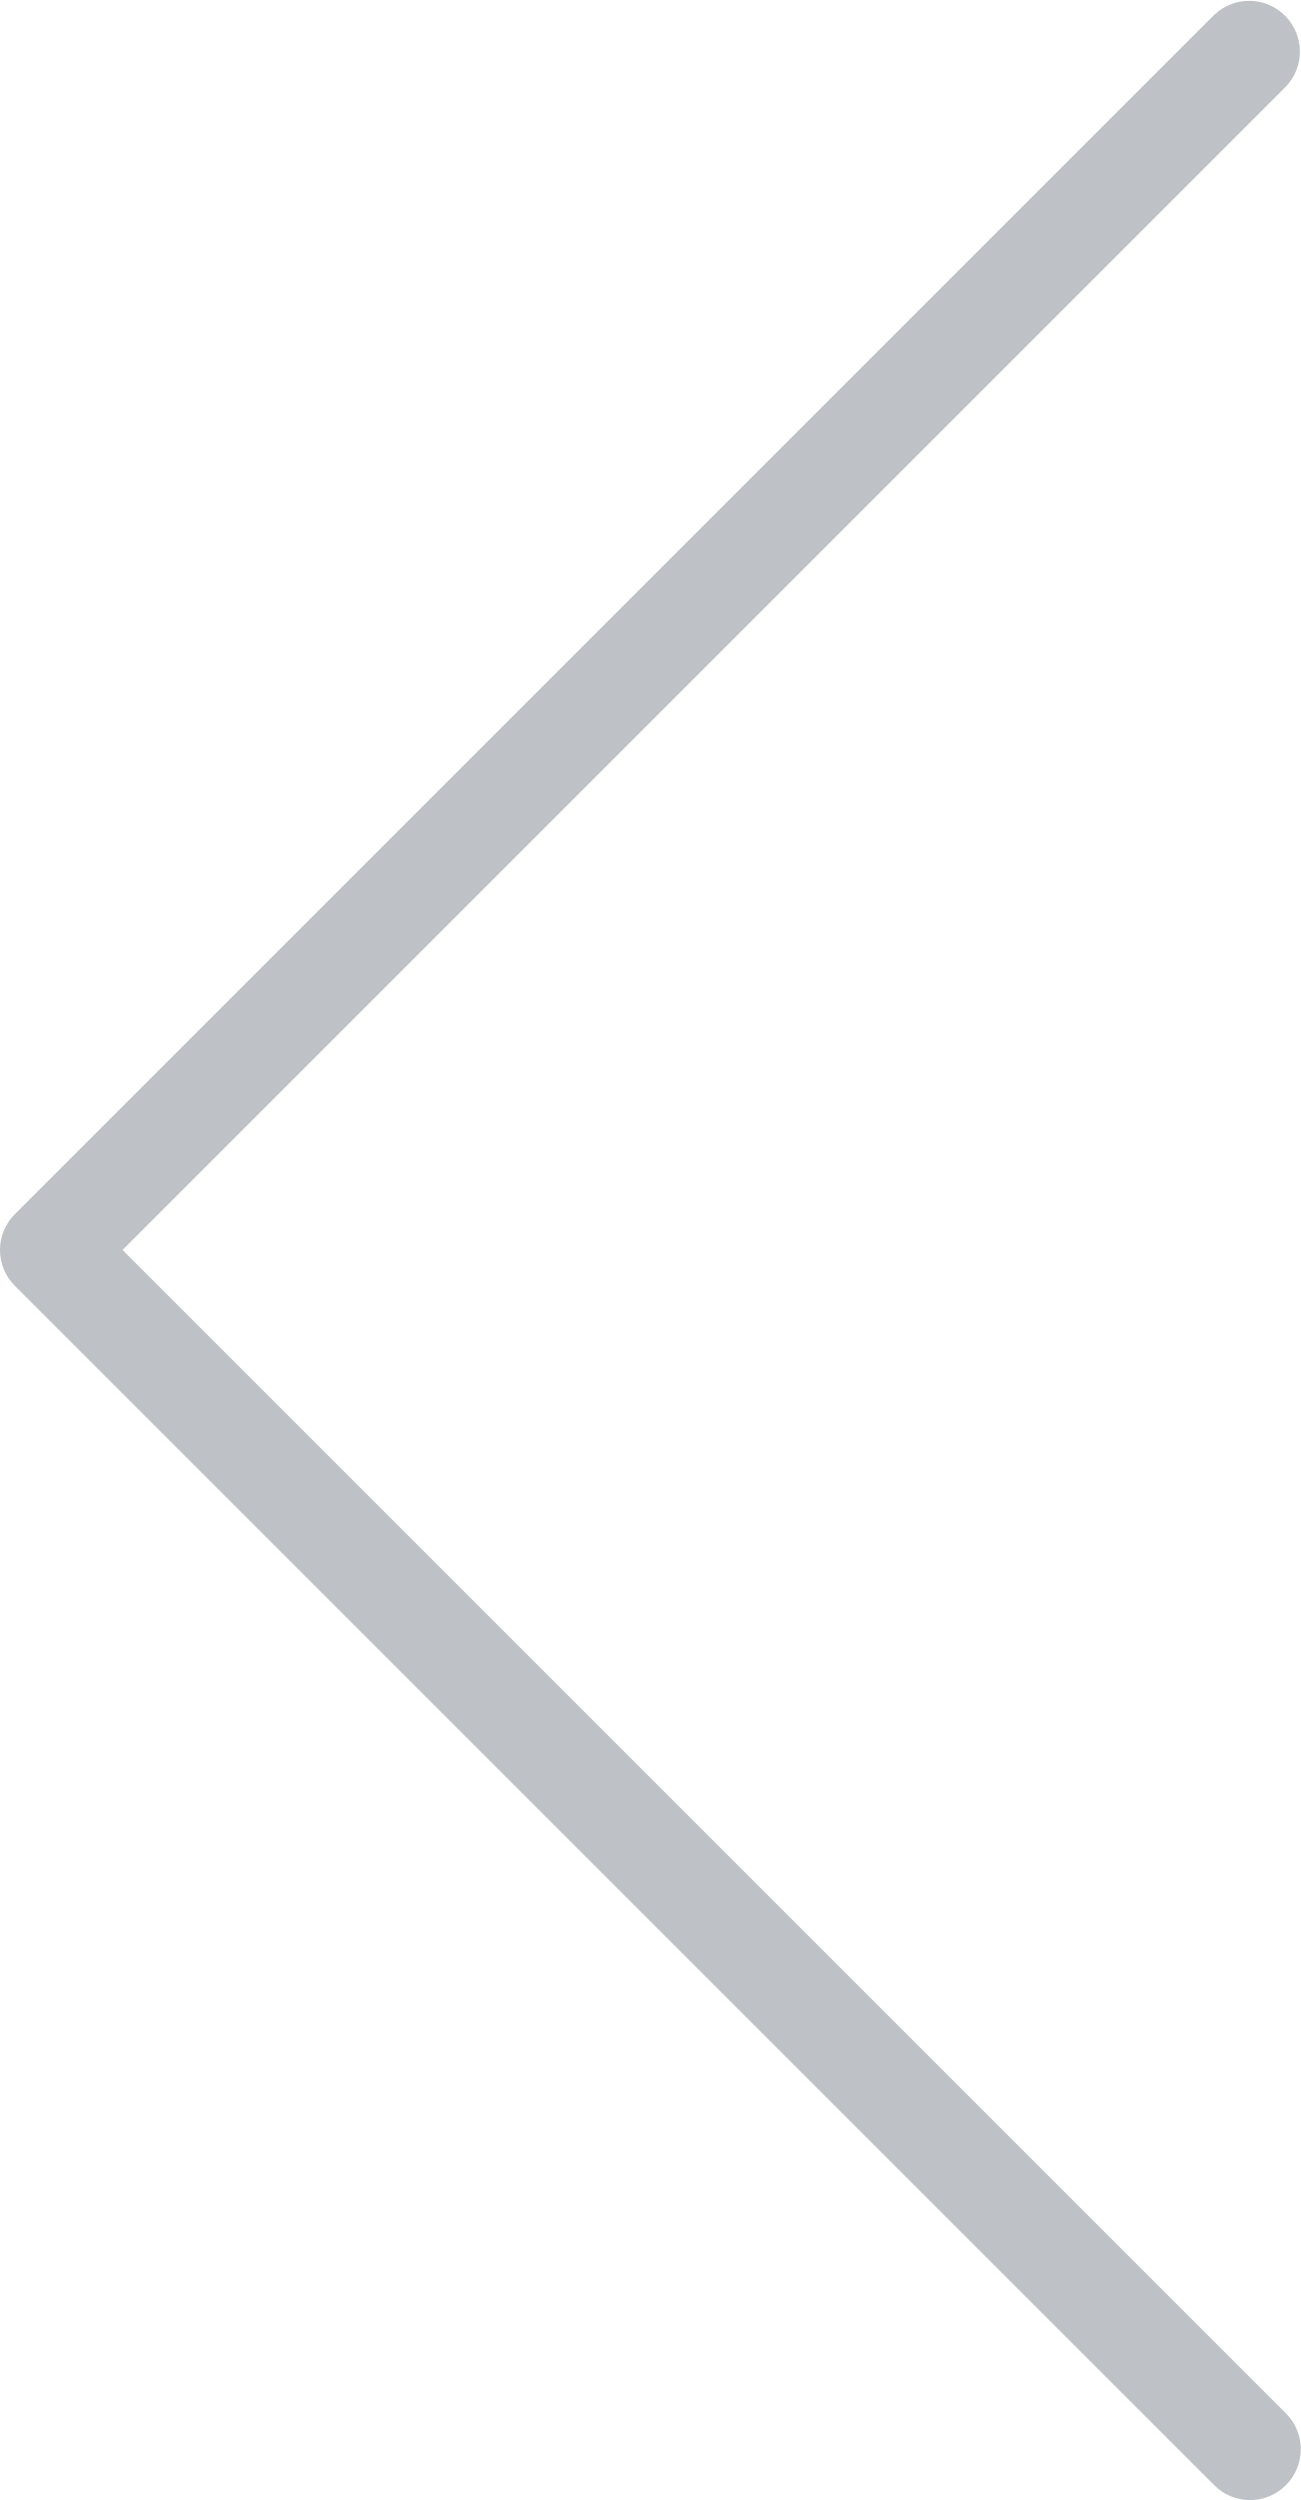
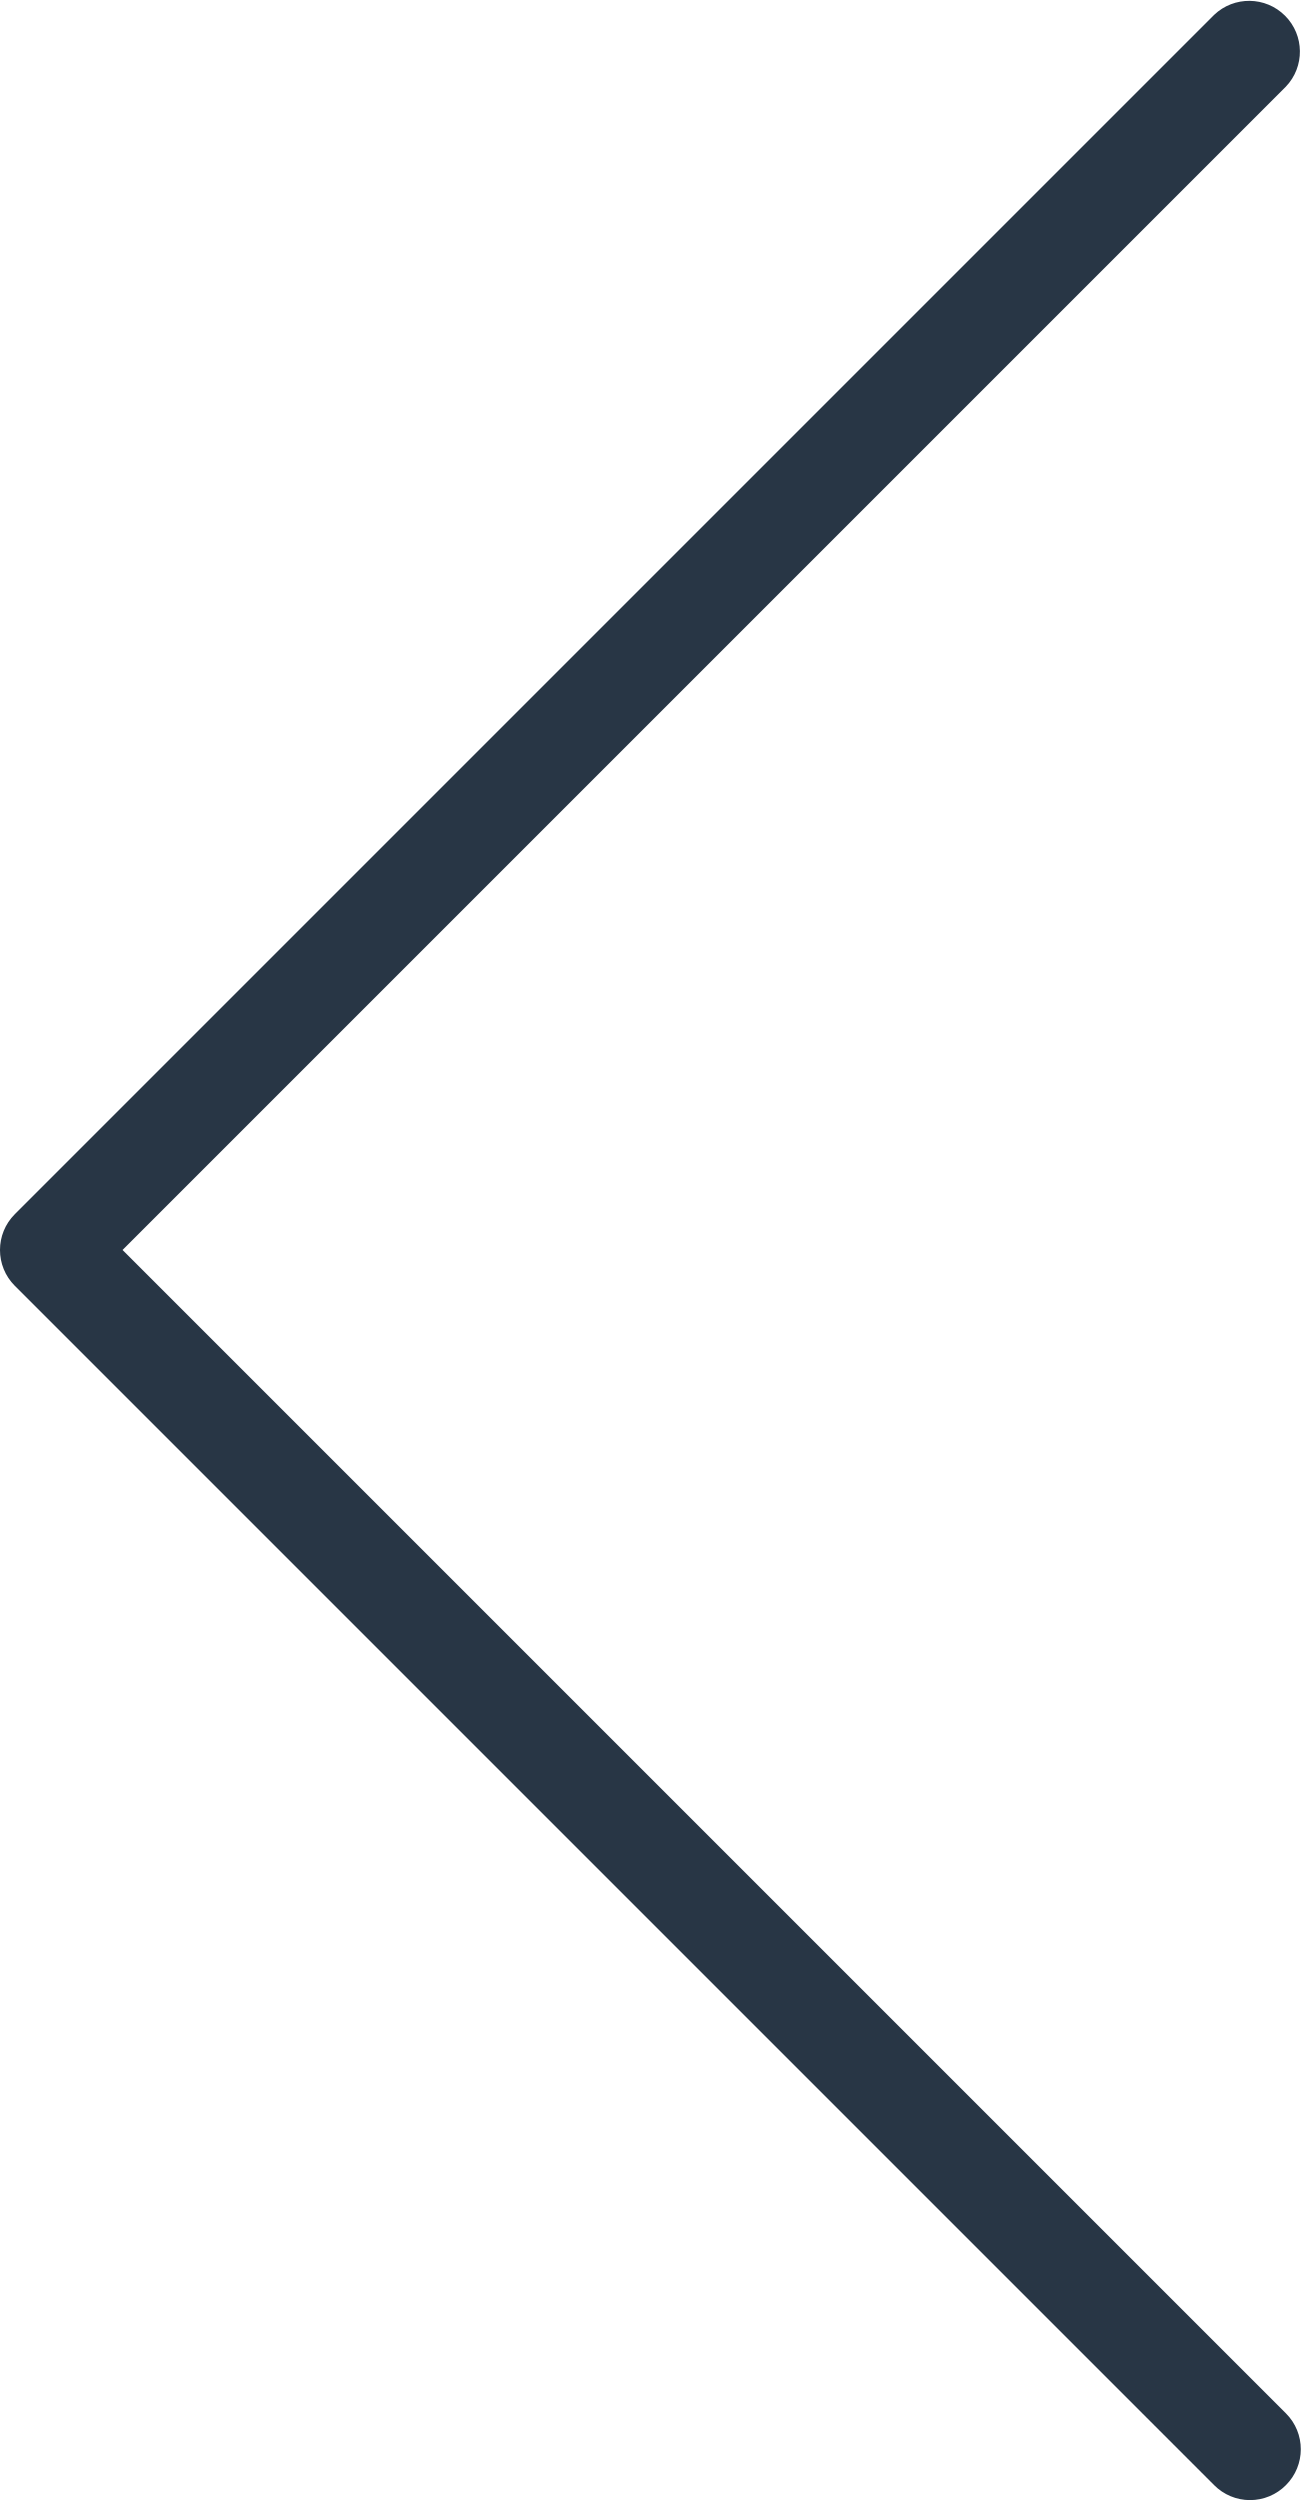
<svg xmlns="http://www.w3.org/2000/svg" width="21.706" height="41.719">
-   <path fill="#bec2c7" d="M2.045 20.859L21.458 1.446A.847.847 0 0020.261.248L.248 20.261a.846.846 0 000 1.197l20.013 20.013a.843.843 0 001.198 0 .847.847 0 000-1.198L2.045 20.859z" />
+   <path fill="#283645" d="M2.045 20.859L21.458 1.446A.847.847 0 0020.261.248L.248 20.261a.846.846 0 000 1.197l20.013 20.013a.843.843 0 001.198 0 .847.847 0 000-1.198L2.045 20.859z" />
</svg>
